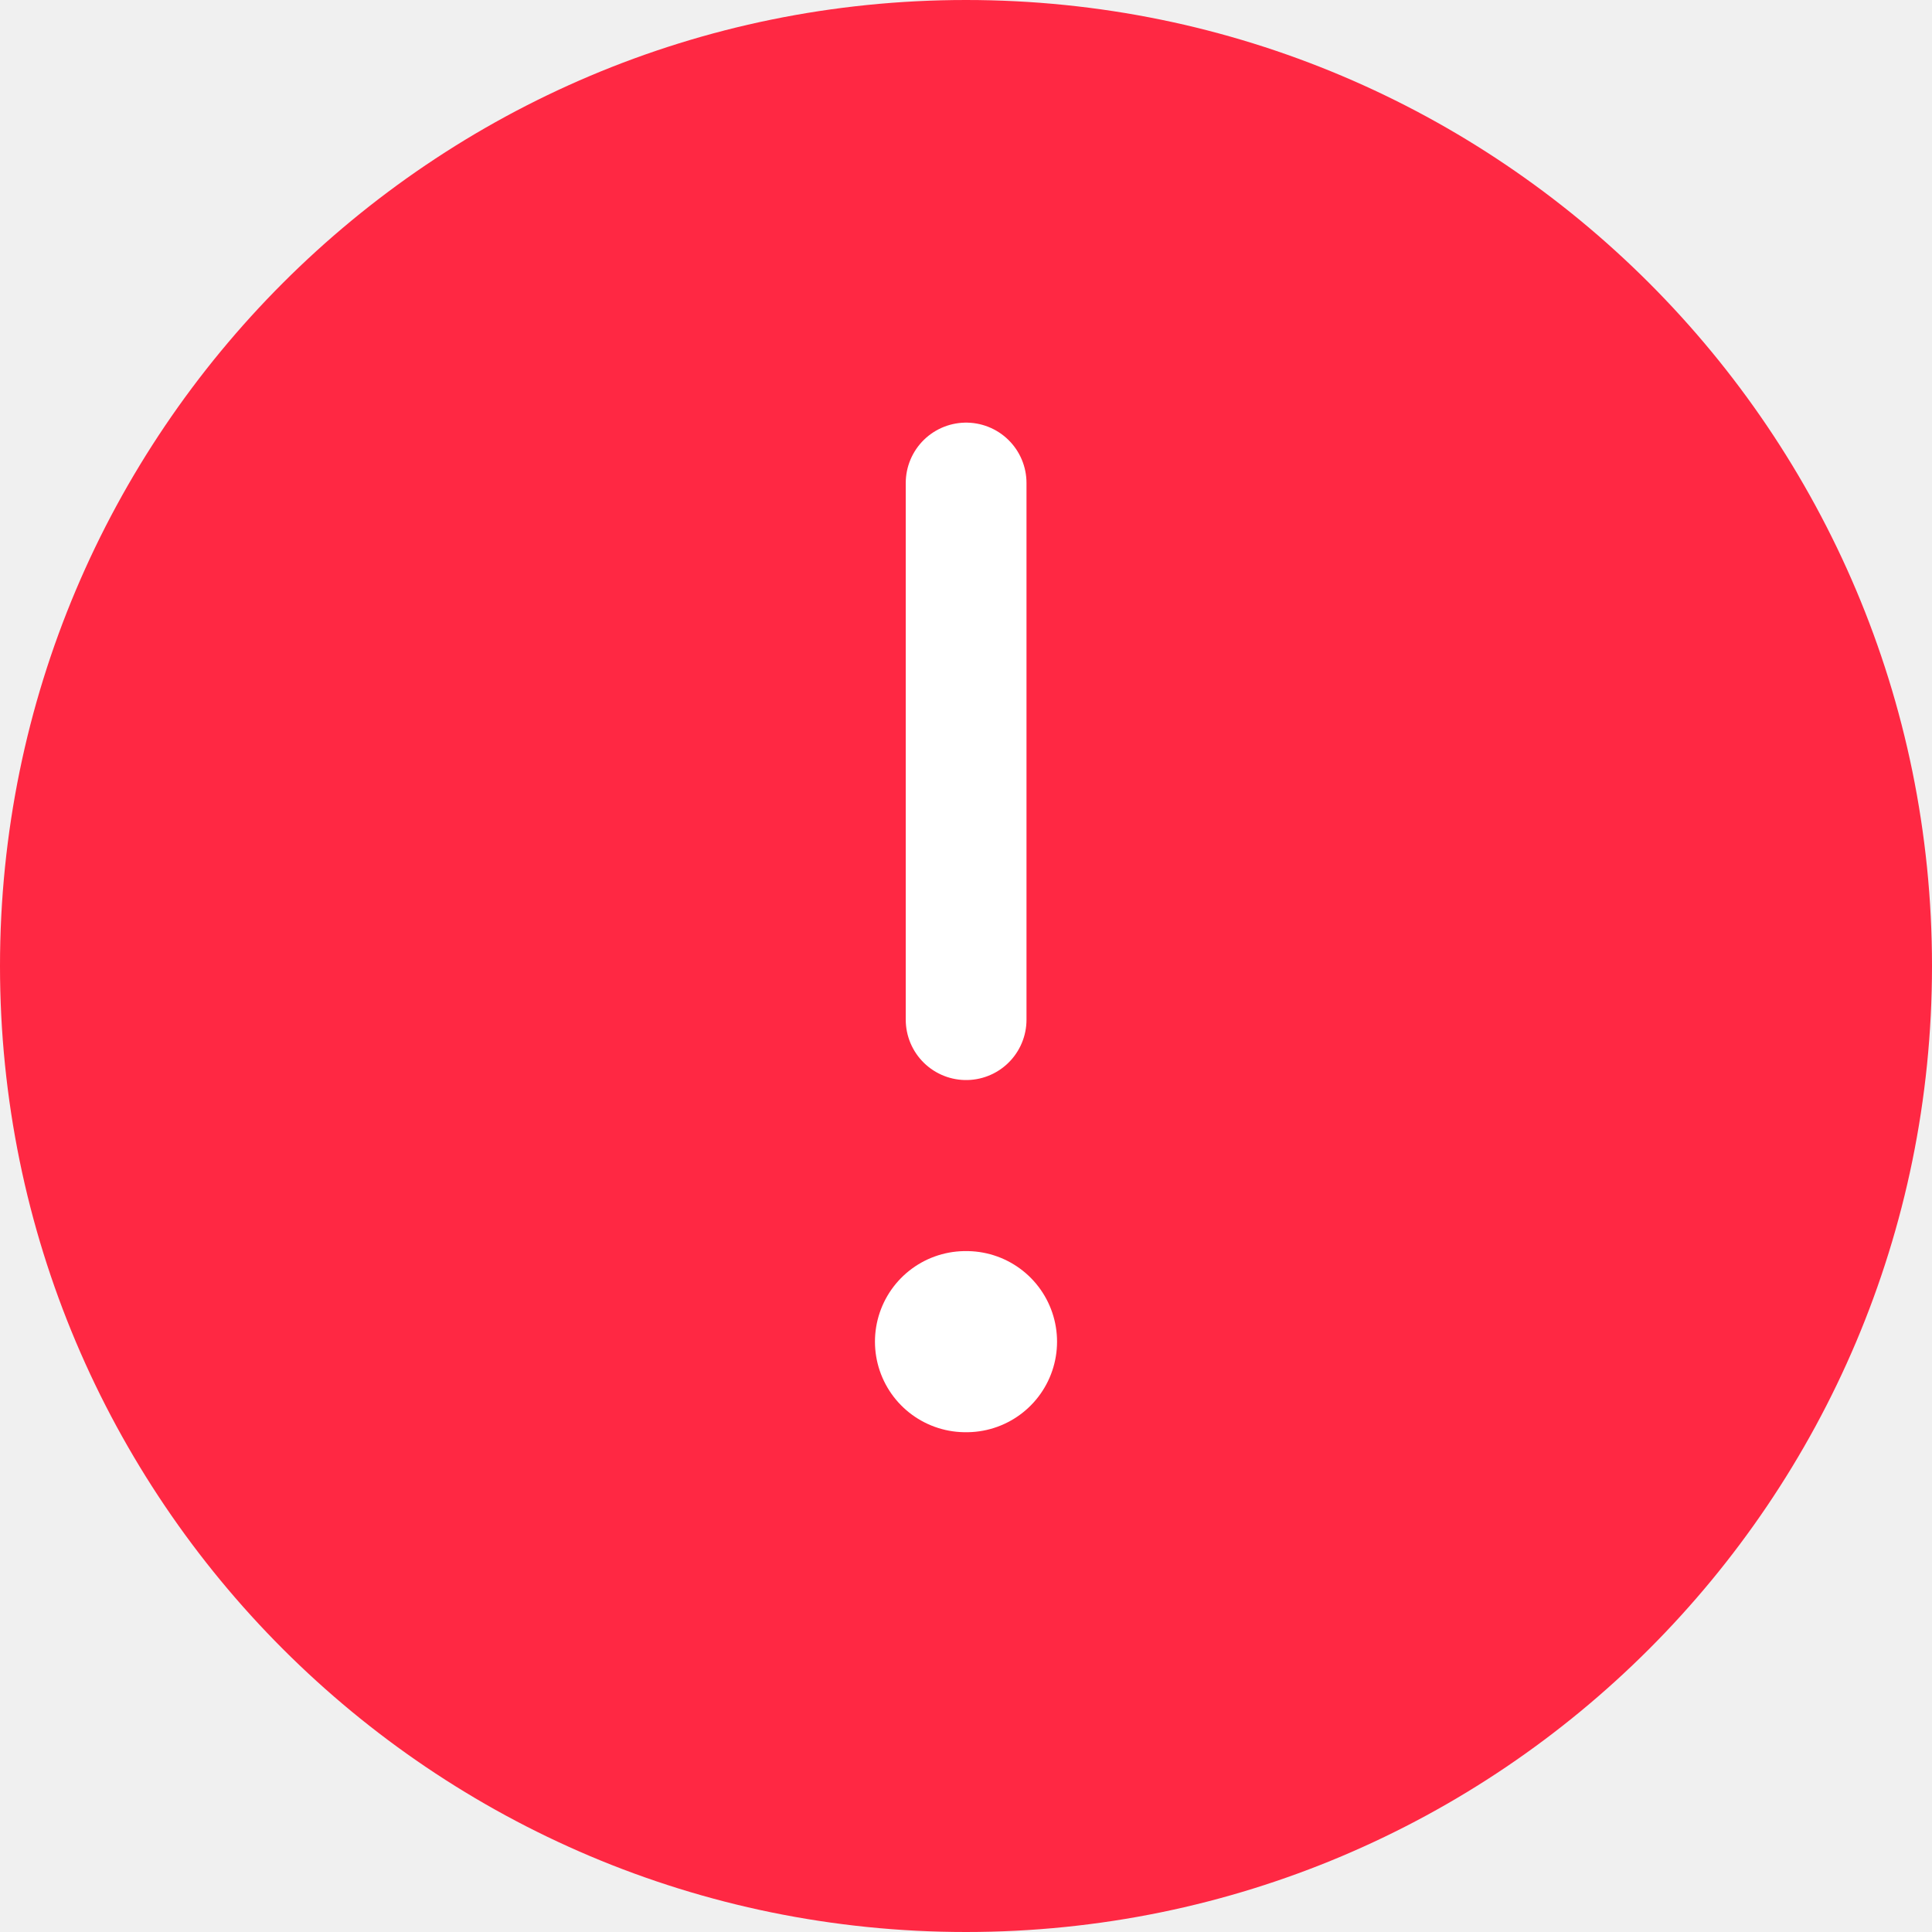
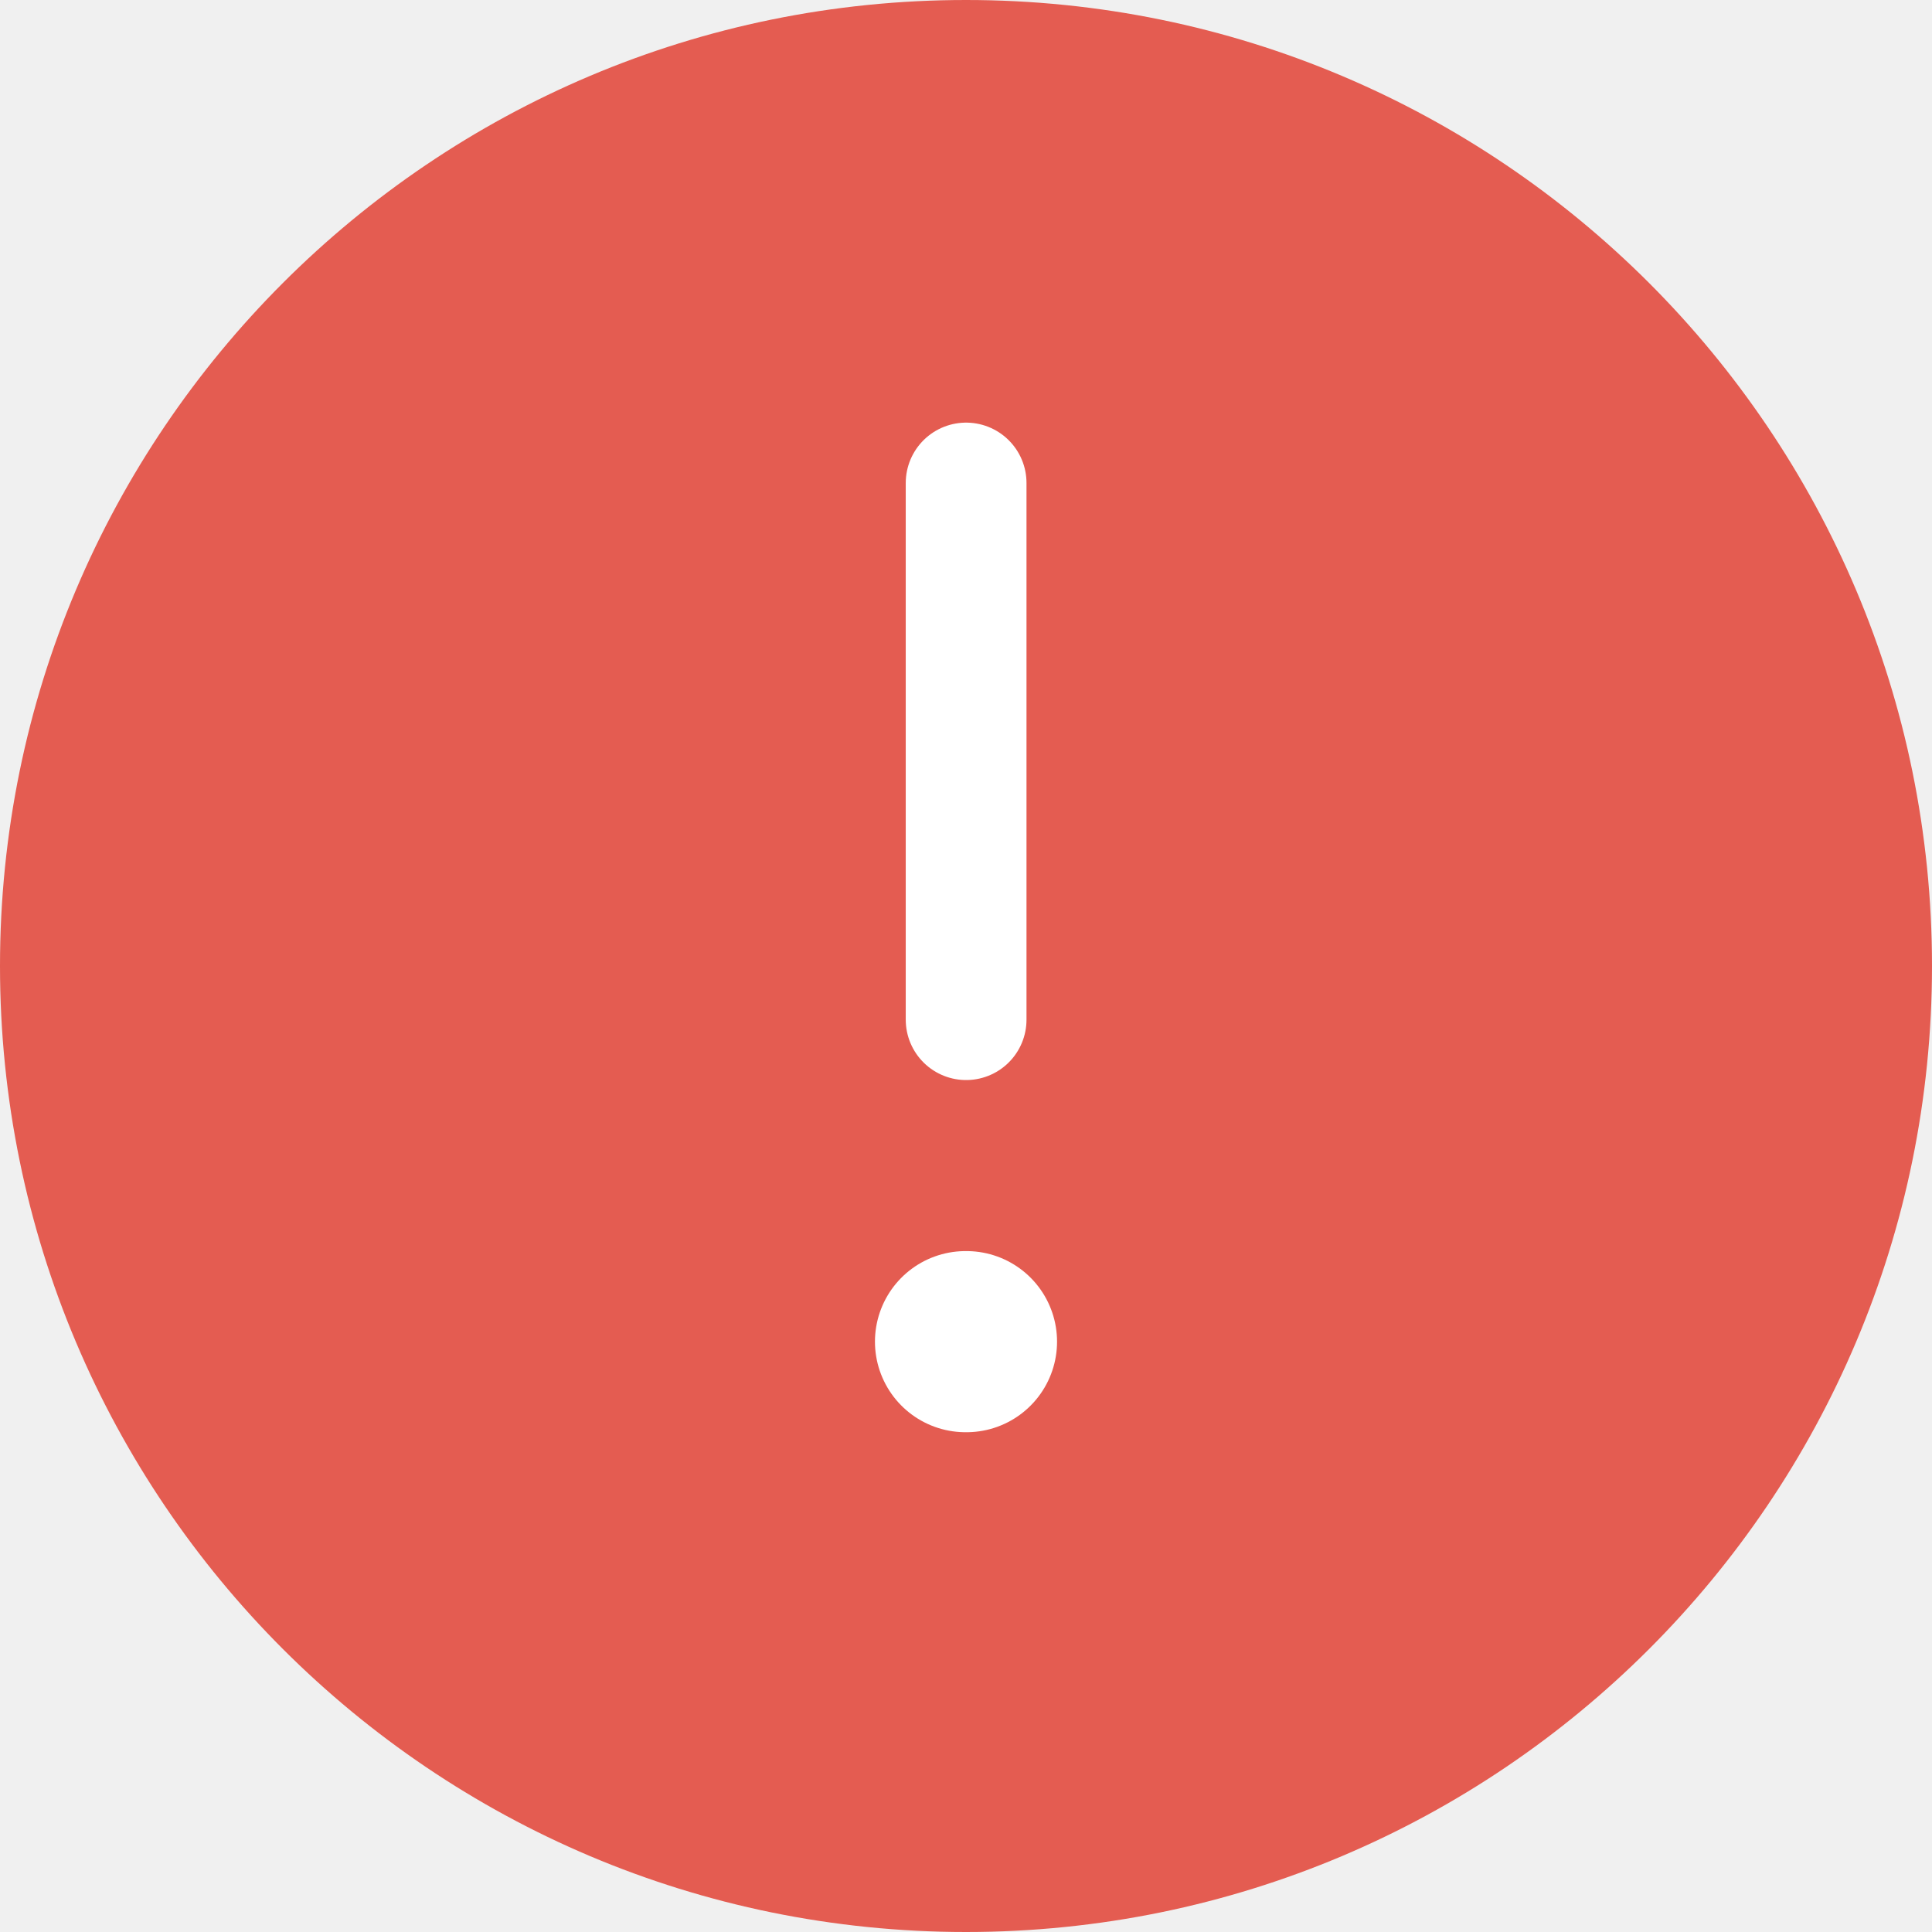
<svg xmlns="http://www.w3.org/2000/svg" width="32" height="32" viewBox="0 0 32 32" fill="none">
-   <rect width="32" height="32" rx="16" fill="#FF2843" />
+   <rect width="32" height="32" rx="16" fill="#E45C51" />
  <path d="M16.002 8V16.889" stroke="white" stroke-width="2" stroke-linecap="round" stroke-linejoin="round" />
  <path d="M15.992 22.222H16.008" stroke="white" stroke-width="3" stroke-linecap="round" stroke-linejoin="round" />
</svg>
